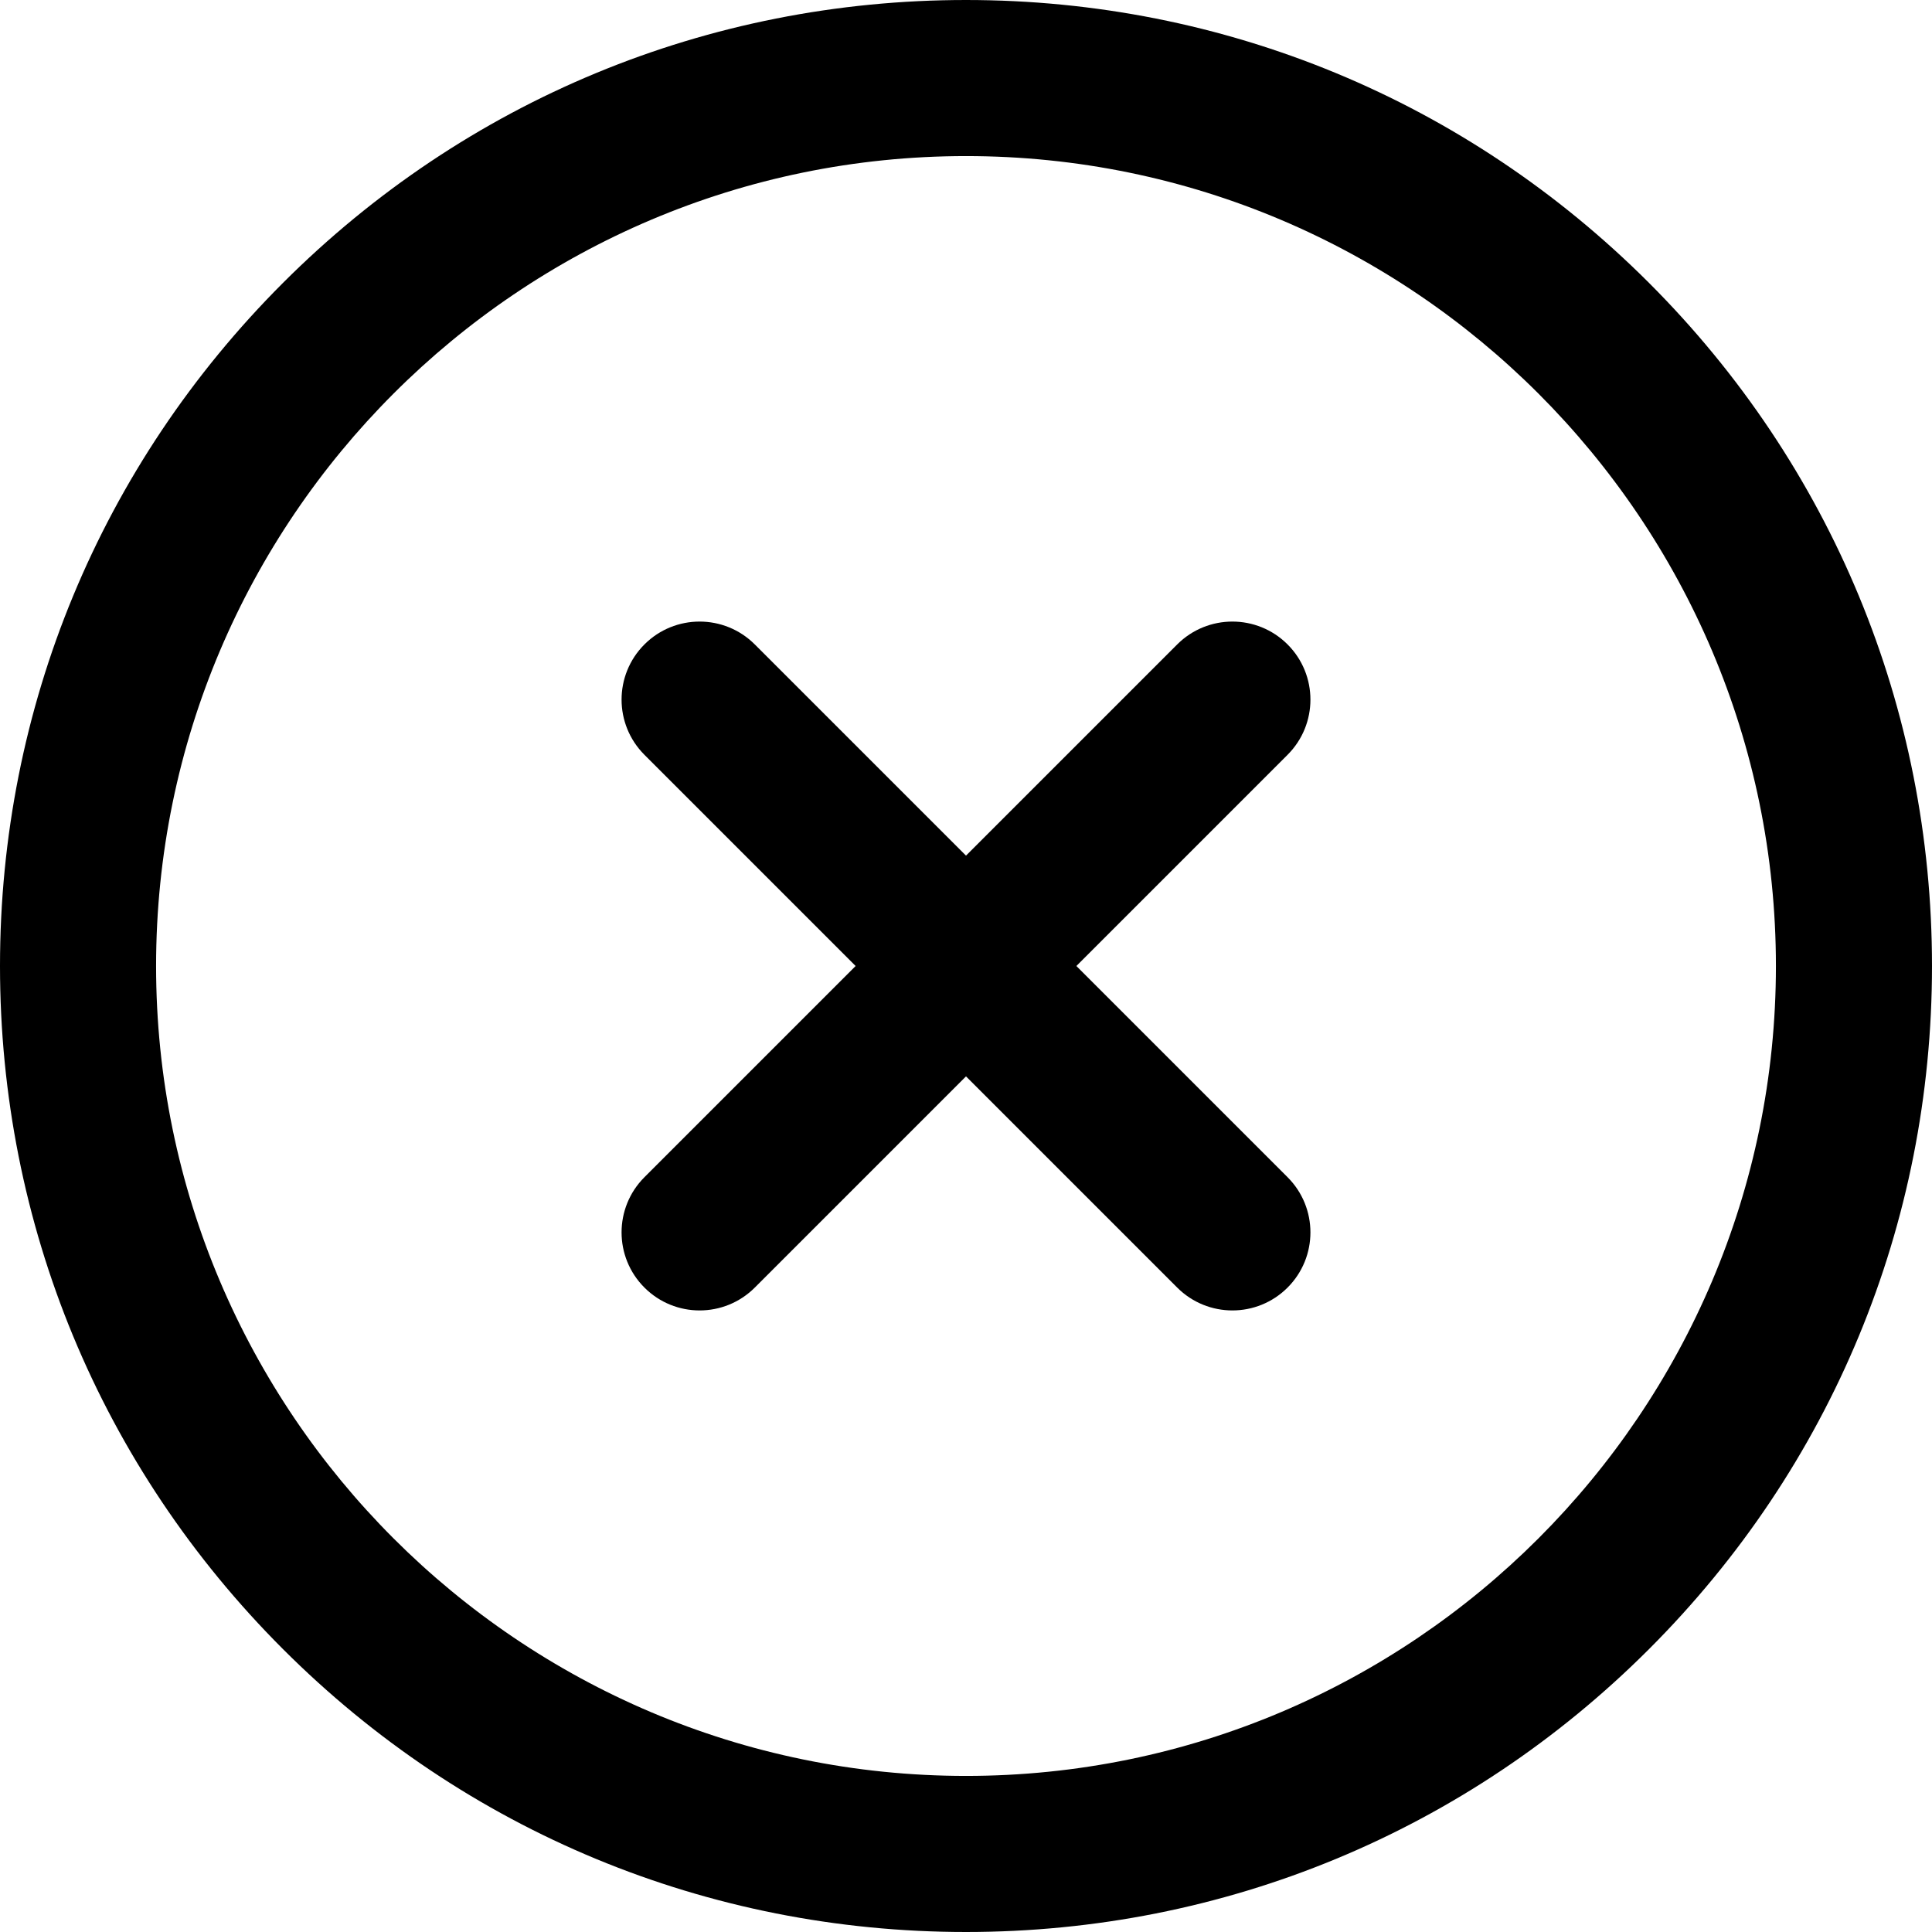
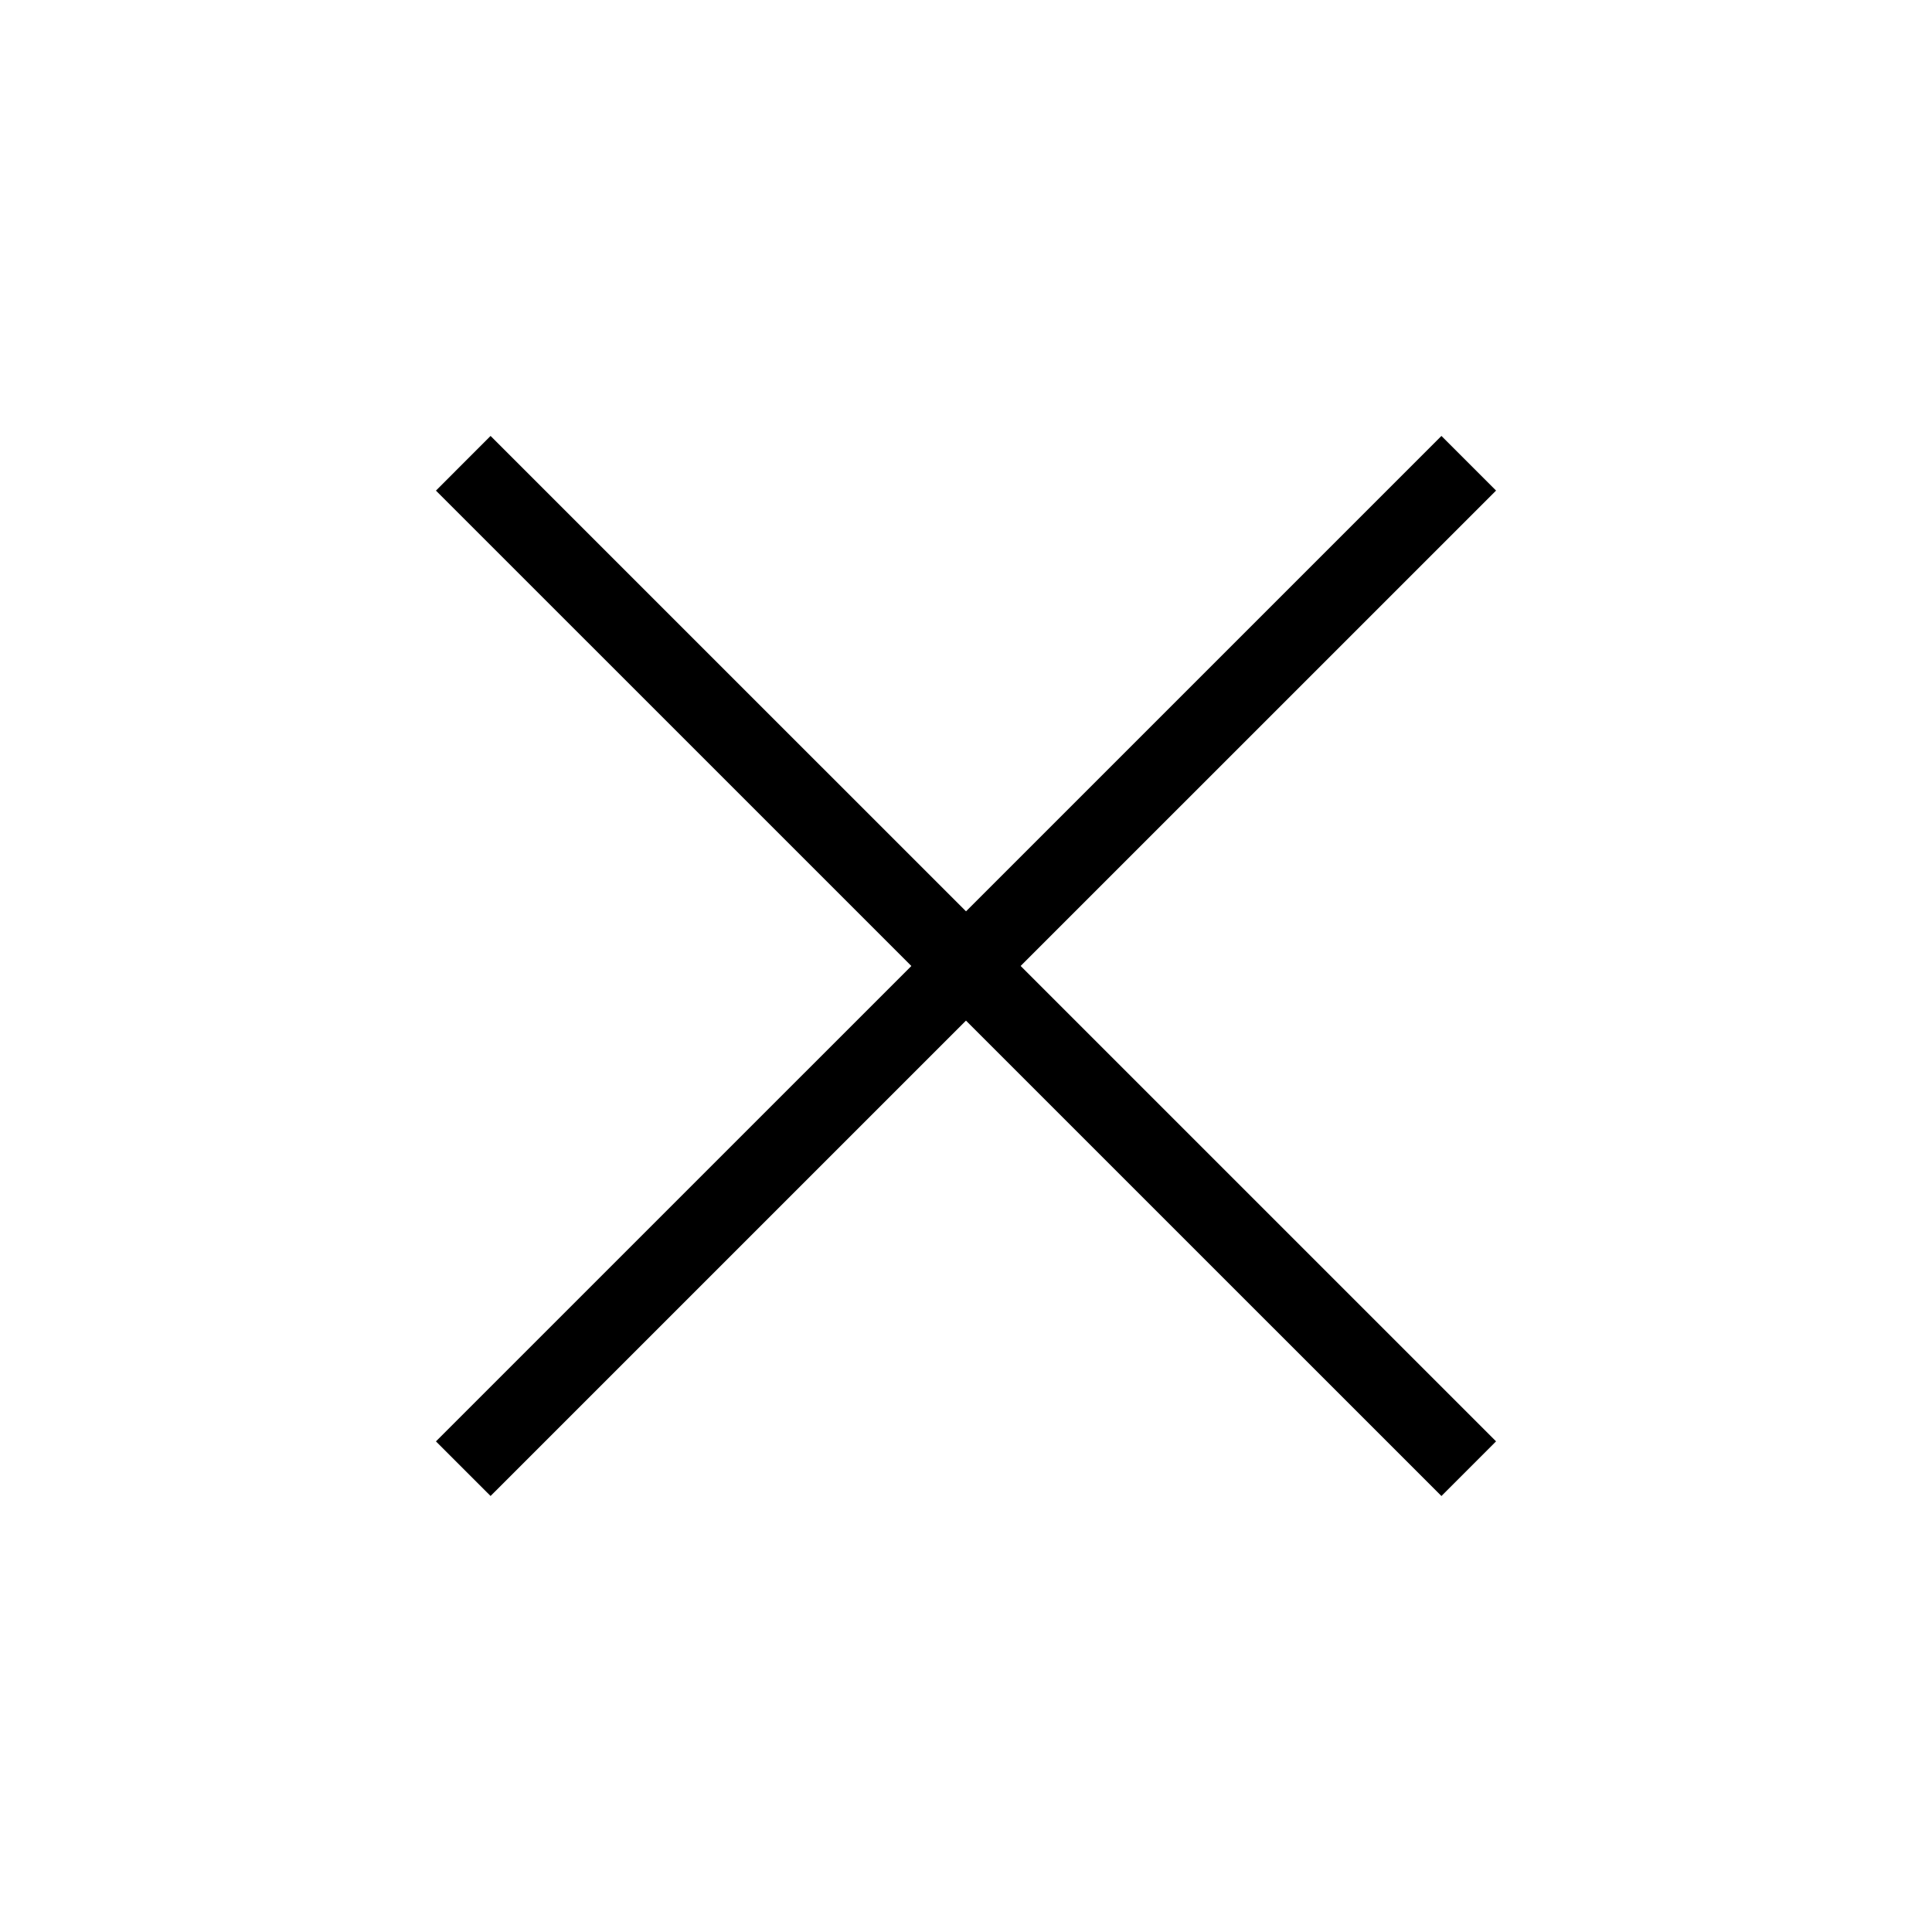
- <svg xmlns="http://www.w3.org/2000/svg" version="1.1" id="Layer_1" x="0px" y="0px" viewBox="0 0 512 512" style="enable-background:new 0 0 512 512;" xml:space="preserve">
-   <g>
-     <g>
-       <path d="M437.019,74.981C388.667,26.629,324.38,0,256,0S123.333,26.63,74.981,74.981S0,187.62,0,256    s26.629,132.667,74.981,181.019C123.332,485.371,187.62,512,256,512s132.667-26.629,181.019-74.981    C485.371,388.667,512,324.38,512,256S485.371,123.332,437.019,74.981z M256,470.636C137.65,470.636,41.364,374.35,41.364,256    S137.65,41.364,256,41.364S470.636,137.65,470.636,256S374.35,470.636,256,470.636z" />
-     </g>
-   </g>
-   <g>
-     <g>
-       <path d="M341.22,170.781c-8.077-8.077-21.172-8.077-29.249,0L170.78,311.971c-8.077,8.077-8.077,21.172,0,29.249    c4.038,4.039,9.332,6.058,14.625,6.058s10.587-2.019,14.625-6.058L341.22,200.029C349.296,191.953,349.296,178.858,341.22,170.781    z" />
-     </g>
-   </g>
-   <g>
-     <g>
-       <path d="M341.22,311.971l-141.191-141.19c-8.076-8.077-21.172-8.077-29.248,0c-8.077,8.076-8.077,21.171,0,29.248l141.19,141.191    c4.038,4.039,9.332,6.058,14.625,6.058c5.293,0,10.586-2.019,14.625-6.058C349.296,333.143,349.296,320.048,341.22,311.971z" />
-     </g>
-   </g>
-   <g>
- </g>
-   <g>
- </g>
-   <g>
- </g>
-   <g>
- </g>
-   <g>
- </g>
-   <g>
- </g>
-   <g>
- </g>
-   <g>
- </g>
-   <g>
- </g>
-   <g>
- </g>
-   <g>
- </g>
-   <g>
- </g>
-   <g>
- </g>
-   <g>
- </g>
-   <g>
- </g>
+ <svg xmlns="http://www.w3.org/2000/svg" viewBox="0 0 50 50" enable-background="new 0 0 50 50">
+   <path d="M37.304 11.282l1.414 1.414-26.022 26.02-1.414-1.413z" />
+   <path d="M12.696 11.282l26.022 26.02-1.414 1.415-26.022-26.02z" />
</svg>
